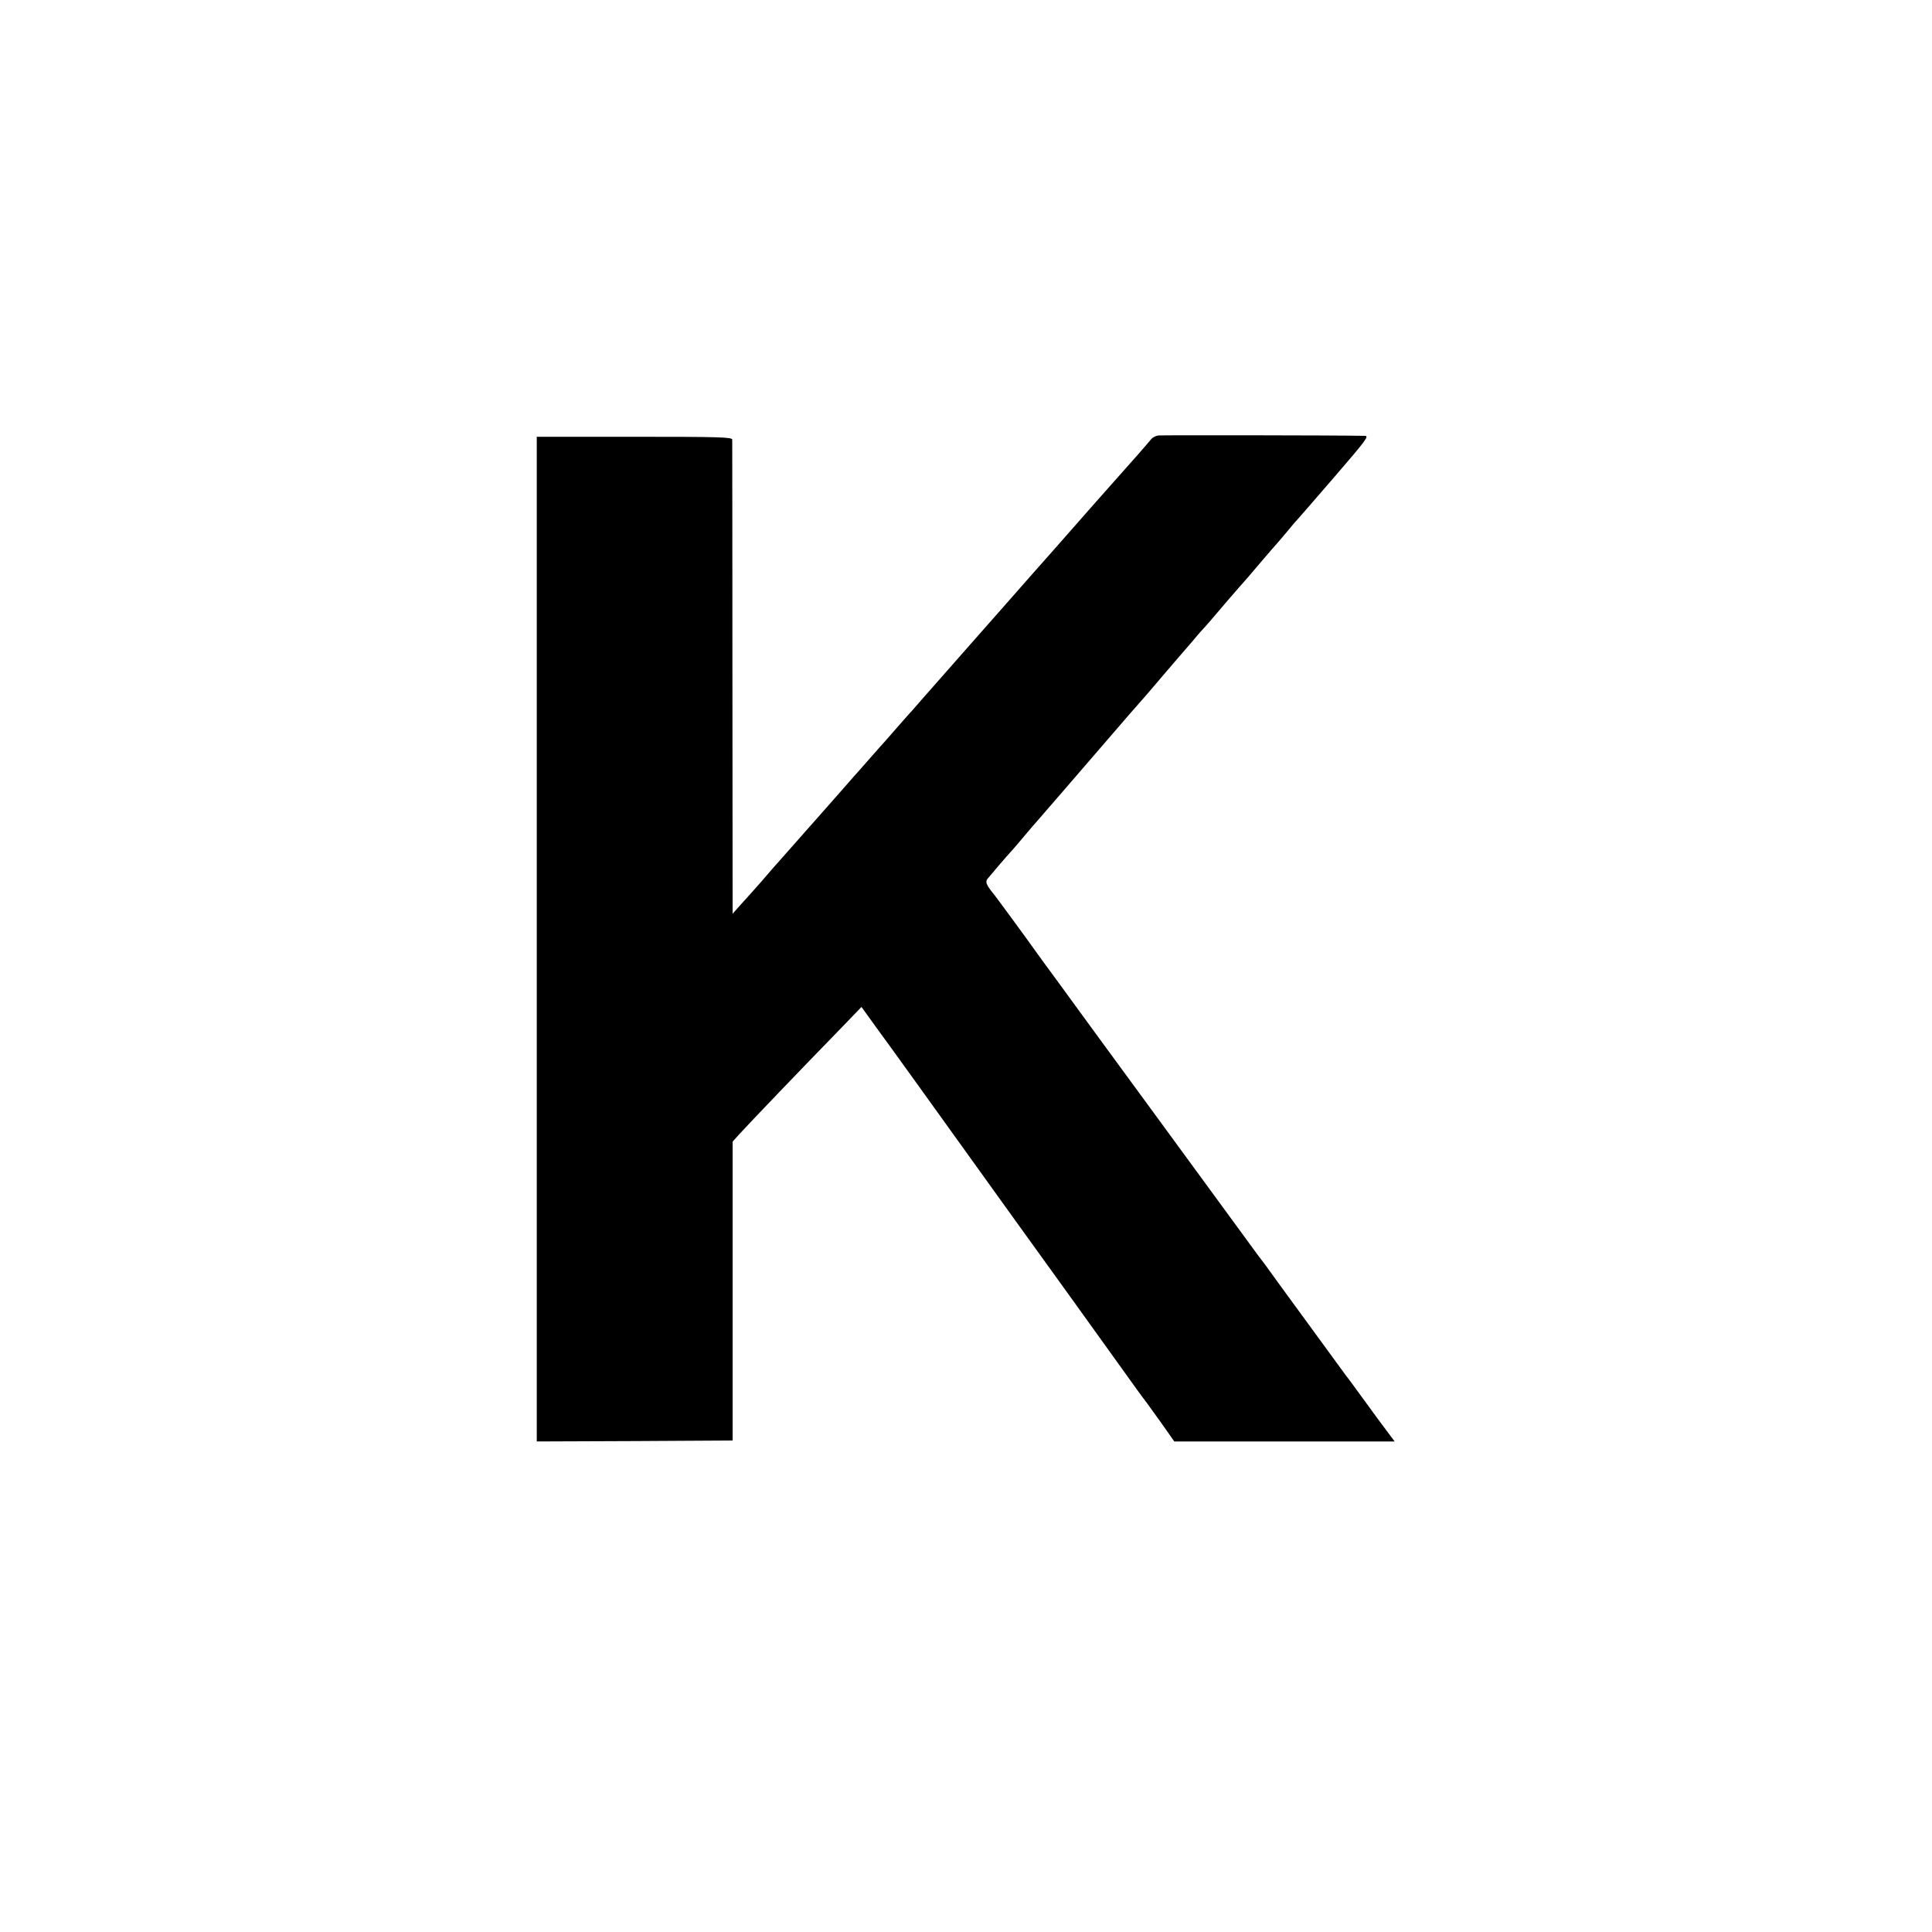
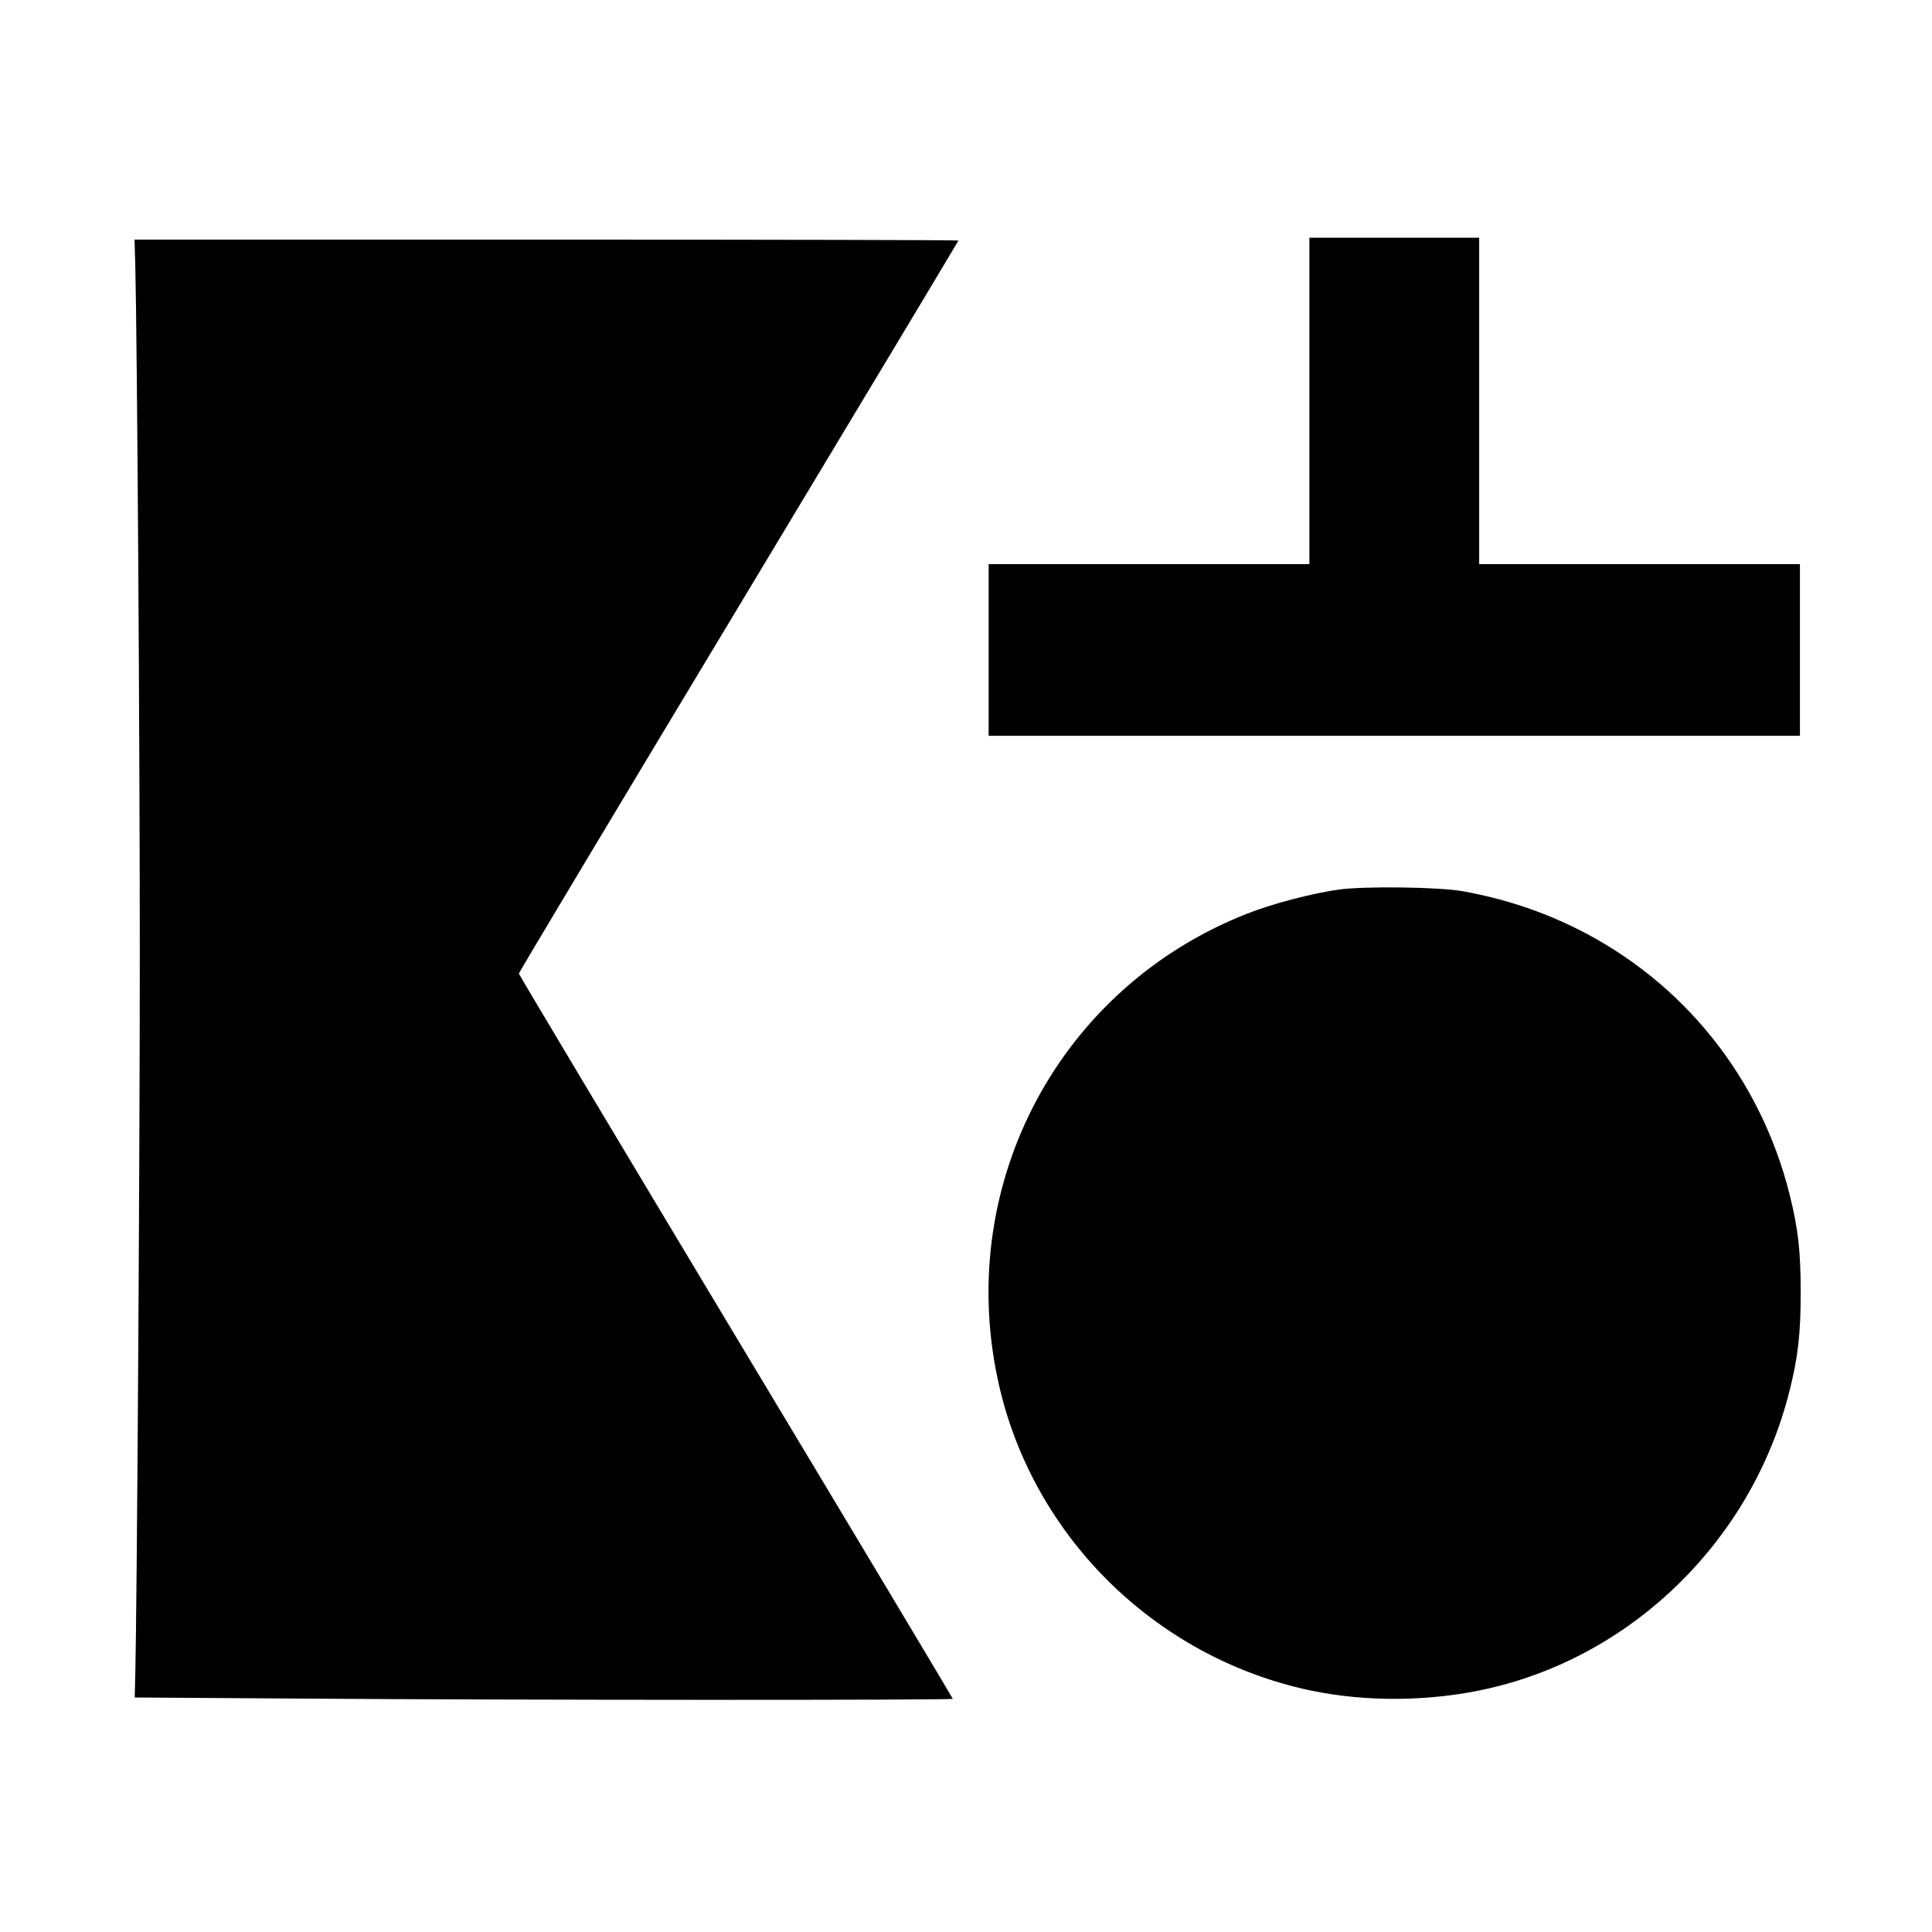
- <svg xmlns="http://www.w3.org/2000/svg" version="1.0" width="1024pt" height="1024pt" viewBox="0 0 1024 1024" preserveAspectRatio="xMidYMid meet">
-   <g transform="translate(0,1024) scale(0.1,-0.1)" fill="#000000" stroke="none">
-     <path d="M6140 7932 c-14 -2 -30 -10 -37 -18 -6 -8 -40 -47 -75 -87 -36 -40 -138 -155 -228 -257 -183 -208 -268 -305 -321 -364 -20 -23 -76 -86 -124 -141 -48 -55 -116 -131 -150 -170 -138 -157 -301 -342 -325 -369 -14 -16 -32 -37 -40 -46 -8 -8 -44 -49 -80 -90 -36 -41 -67 -77 -70 -80 -3 -3 -39 -43 -80 -90 -41 -47 -79 -90 -85 -96 -5 -6 -37 -42 -70 -80 -57 -64 -166 -189 -295 -334 -32 -36 -89 -100 -126 -144 -38 -43 -87 -98 -110 -123 l-41 -46 -1 1249 c0 687 -1 1256 -1 1264 -1 13 -66 15 -518 15 l-518 0 0 -2663 0 -2662 519 2 519 3 0 792 0 792 36 40 c48 53 343 361 512 534 l135 140 75 -104 c83 -113 294 -407 547 -759 89 -124 168 -234 176 -245 33 -45 604 -838 662 -920 24 -33 47 -64 52 -70 4 -5 39 -54 77 -107 l69 -98 584 0 584 0 -36 48 c-20 26 -75 101 -123 167 -48 66 -91 125 -96 130 -7 9 -90 123 -360 493 -45 63 -91 126 -103 140 -11 15 -236 322 -499 682 -264 360 -520 710 -569 778 -50 68 -100 136 -111 152 -35 50 -229 315 -235 320 -3 3 -13 16 -22 30 -12 20 -13 29 -4 42 10 13 104 123 131 152 6 6 35 40 65 76 30 36 57 67 60 70 5 5 239 276 389 450 73 85 171 198 186 214 6 6 48 56 95 111 47 55 87 102 90 105 3 3 32 37 65 75 32 39 66 77 75 86 8 9 26 29 39 45 34 40 135 158 141 164 7 7 69 78 125 145 28 33 57 66 65 75 8 9 35 40 60 70 25 30 47 57 51 60 3 3 92 105 198 228 176 204 189 222 164 222 -158 3 -1074 4 -1093 2z" />
-   </g>
+ <svg xmlns="http://www.w3.org/2000/svg" version="1" width="1365.333" height="1365.333" viewBox="0 0 1024 1024">
+   <path d="M694 212.5V299H524v91h430v-91H784V126h-90v86.5zM71.7 140.2c1 40.1 2.4 257.2 2.4 365.4 0 107.1-1.5 346-2.4 382.5l-.3 11.6 90 .6c109 .8 343.6.9 343.6.1 0-.3-51.7-86.7-115-192C326.8 603.1 275 516.5 275 516s52.4-88 116.5-194.5S508 127.7 508 127.5c0-.3-98.2-.5-218.3-.5H71.3l.4 13.2zM709.5 471.5c-14.7 2.1-35.6 7.6-49.1 13-98.5 39-153.6 142-131.7 246 17.2 82.3 82.7 147.7 165.5 165.4 30.2 6.4 64.6 6 95.3-1.1 77.1-17.8 139.3-79.4 158.9-157.3 4.6-18.2 6-30.4 6-52.5 0-21.9-1.3-33.6-5.9-52-15.4-61.4-55.9-112.2-112-140.4-19.2-9.6-38.7-16.1-61-20.2-12.5-2.3-52.3-2.8-66-.9z" />
</svg>
